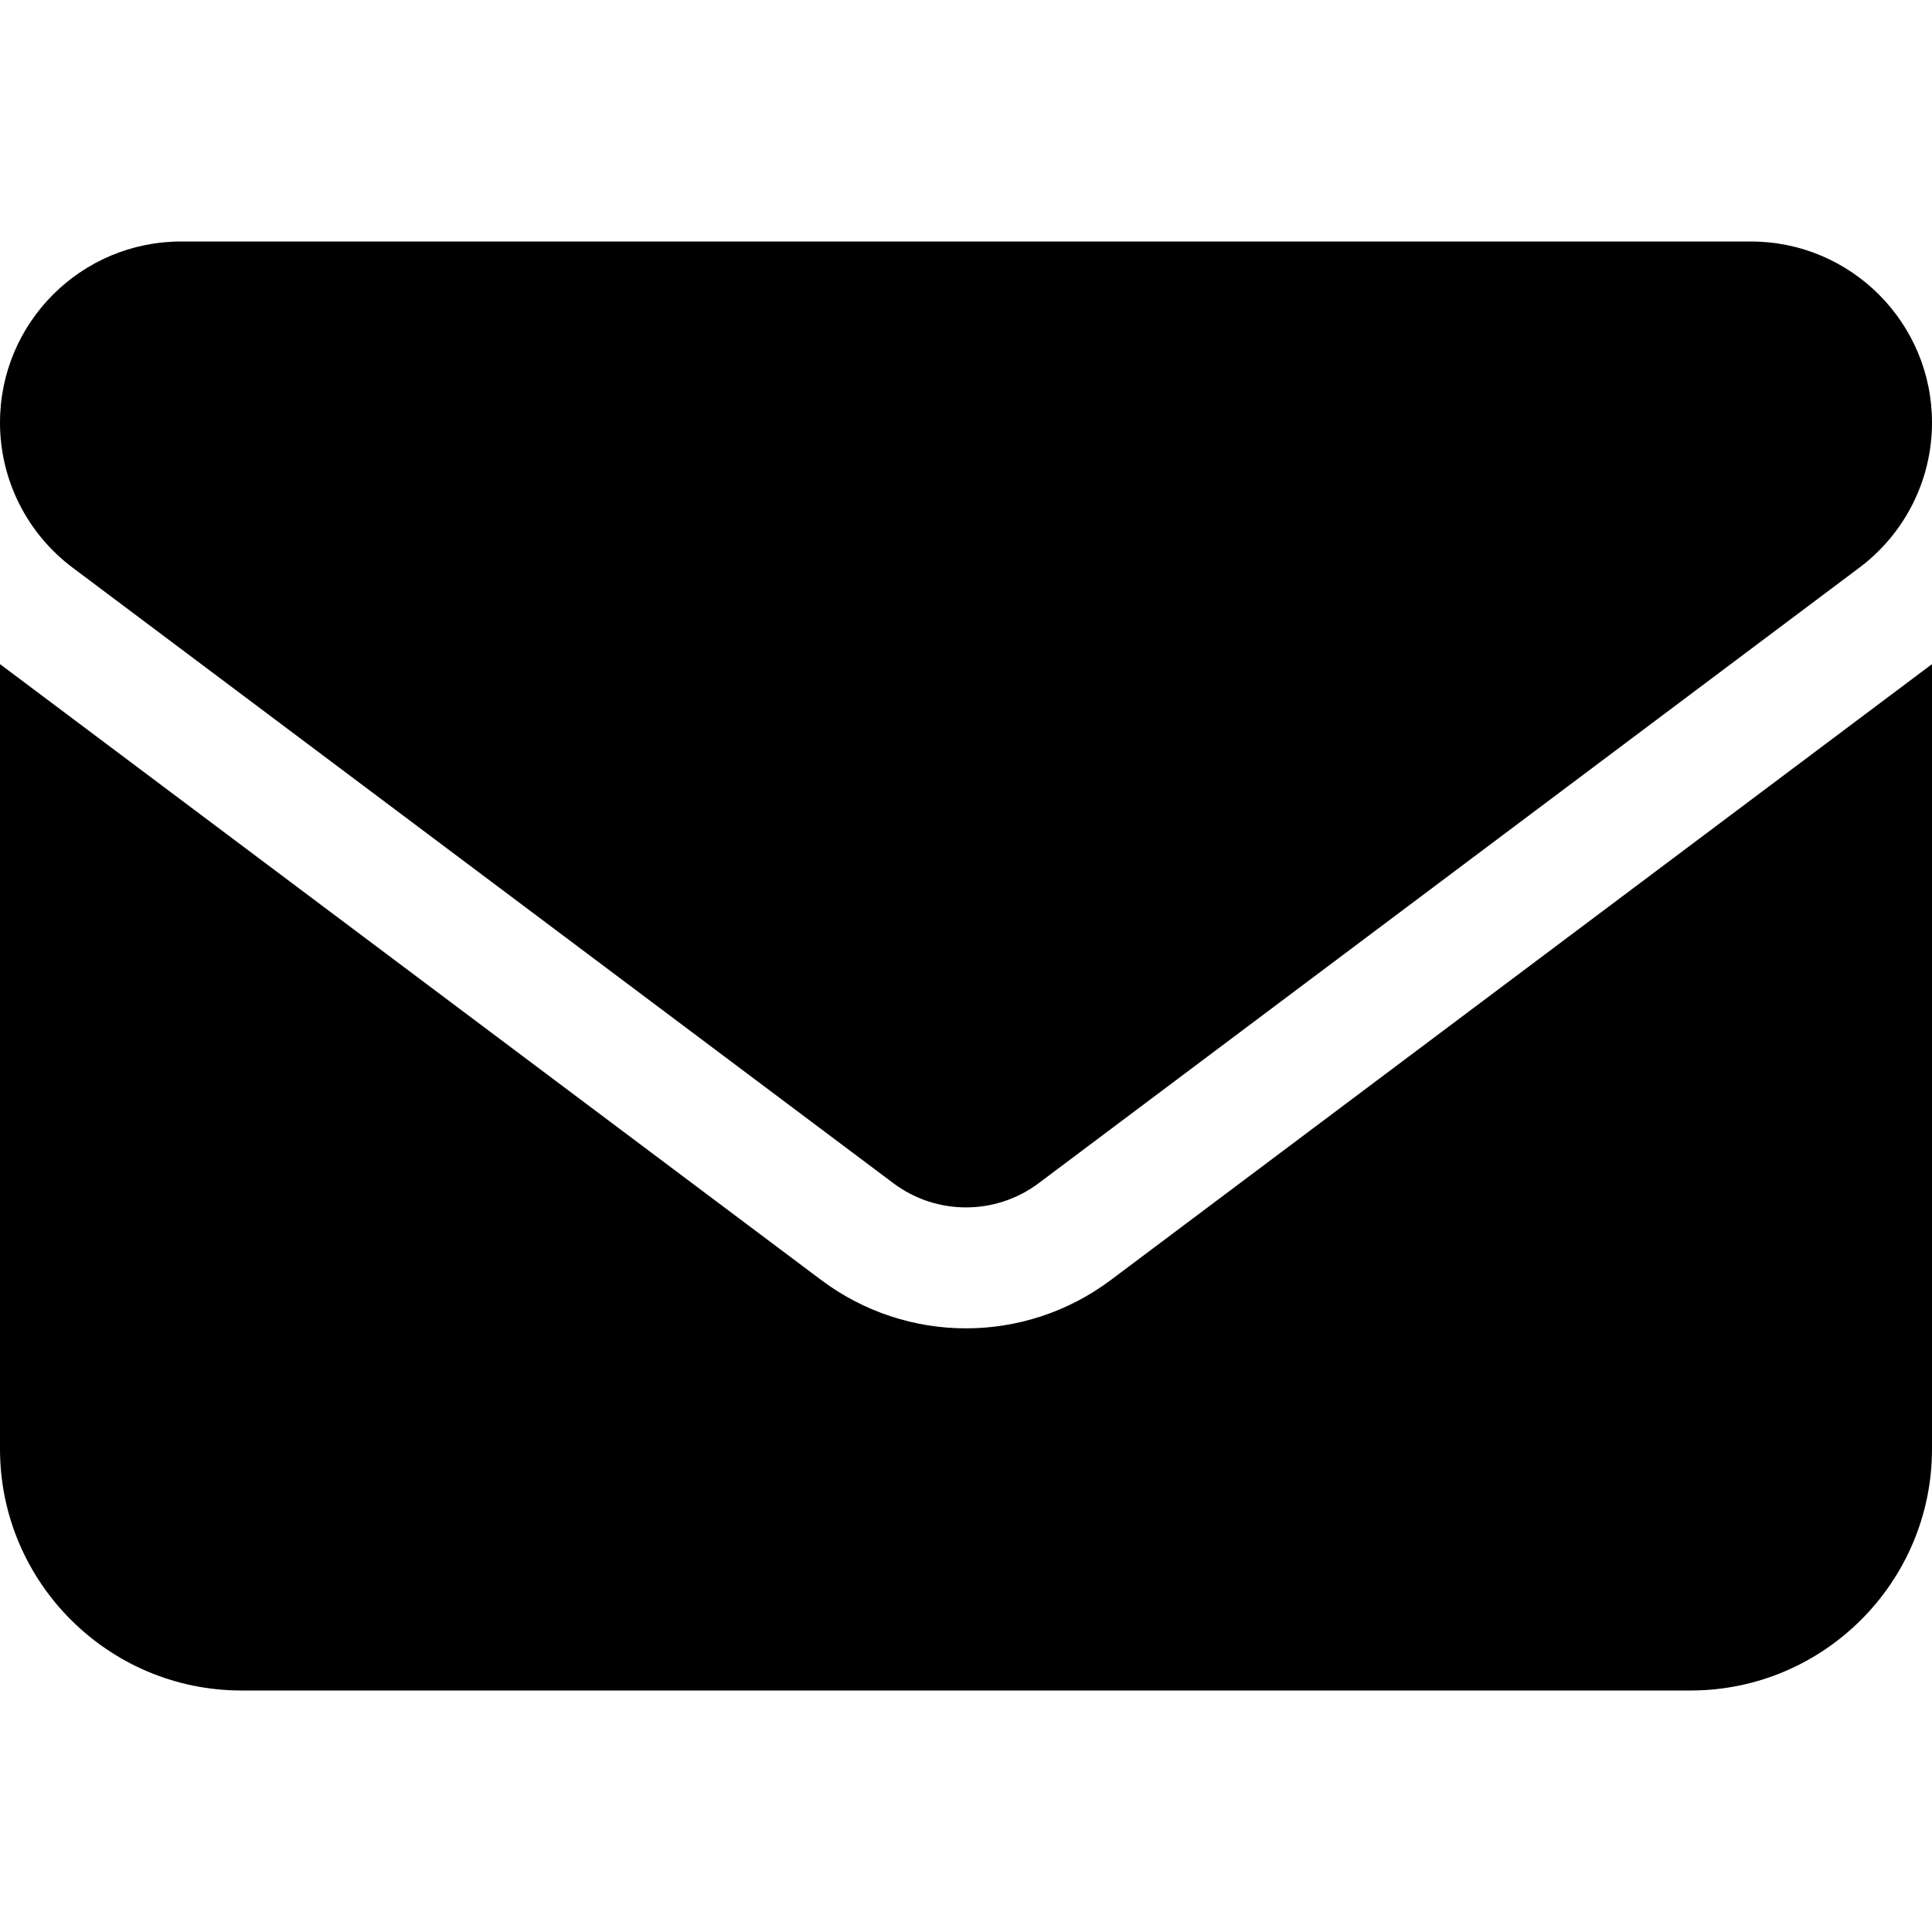
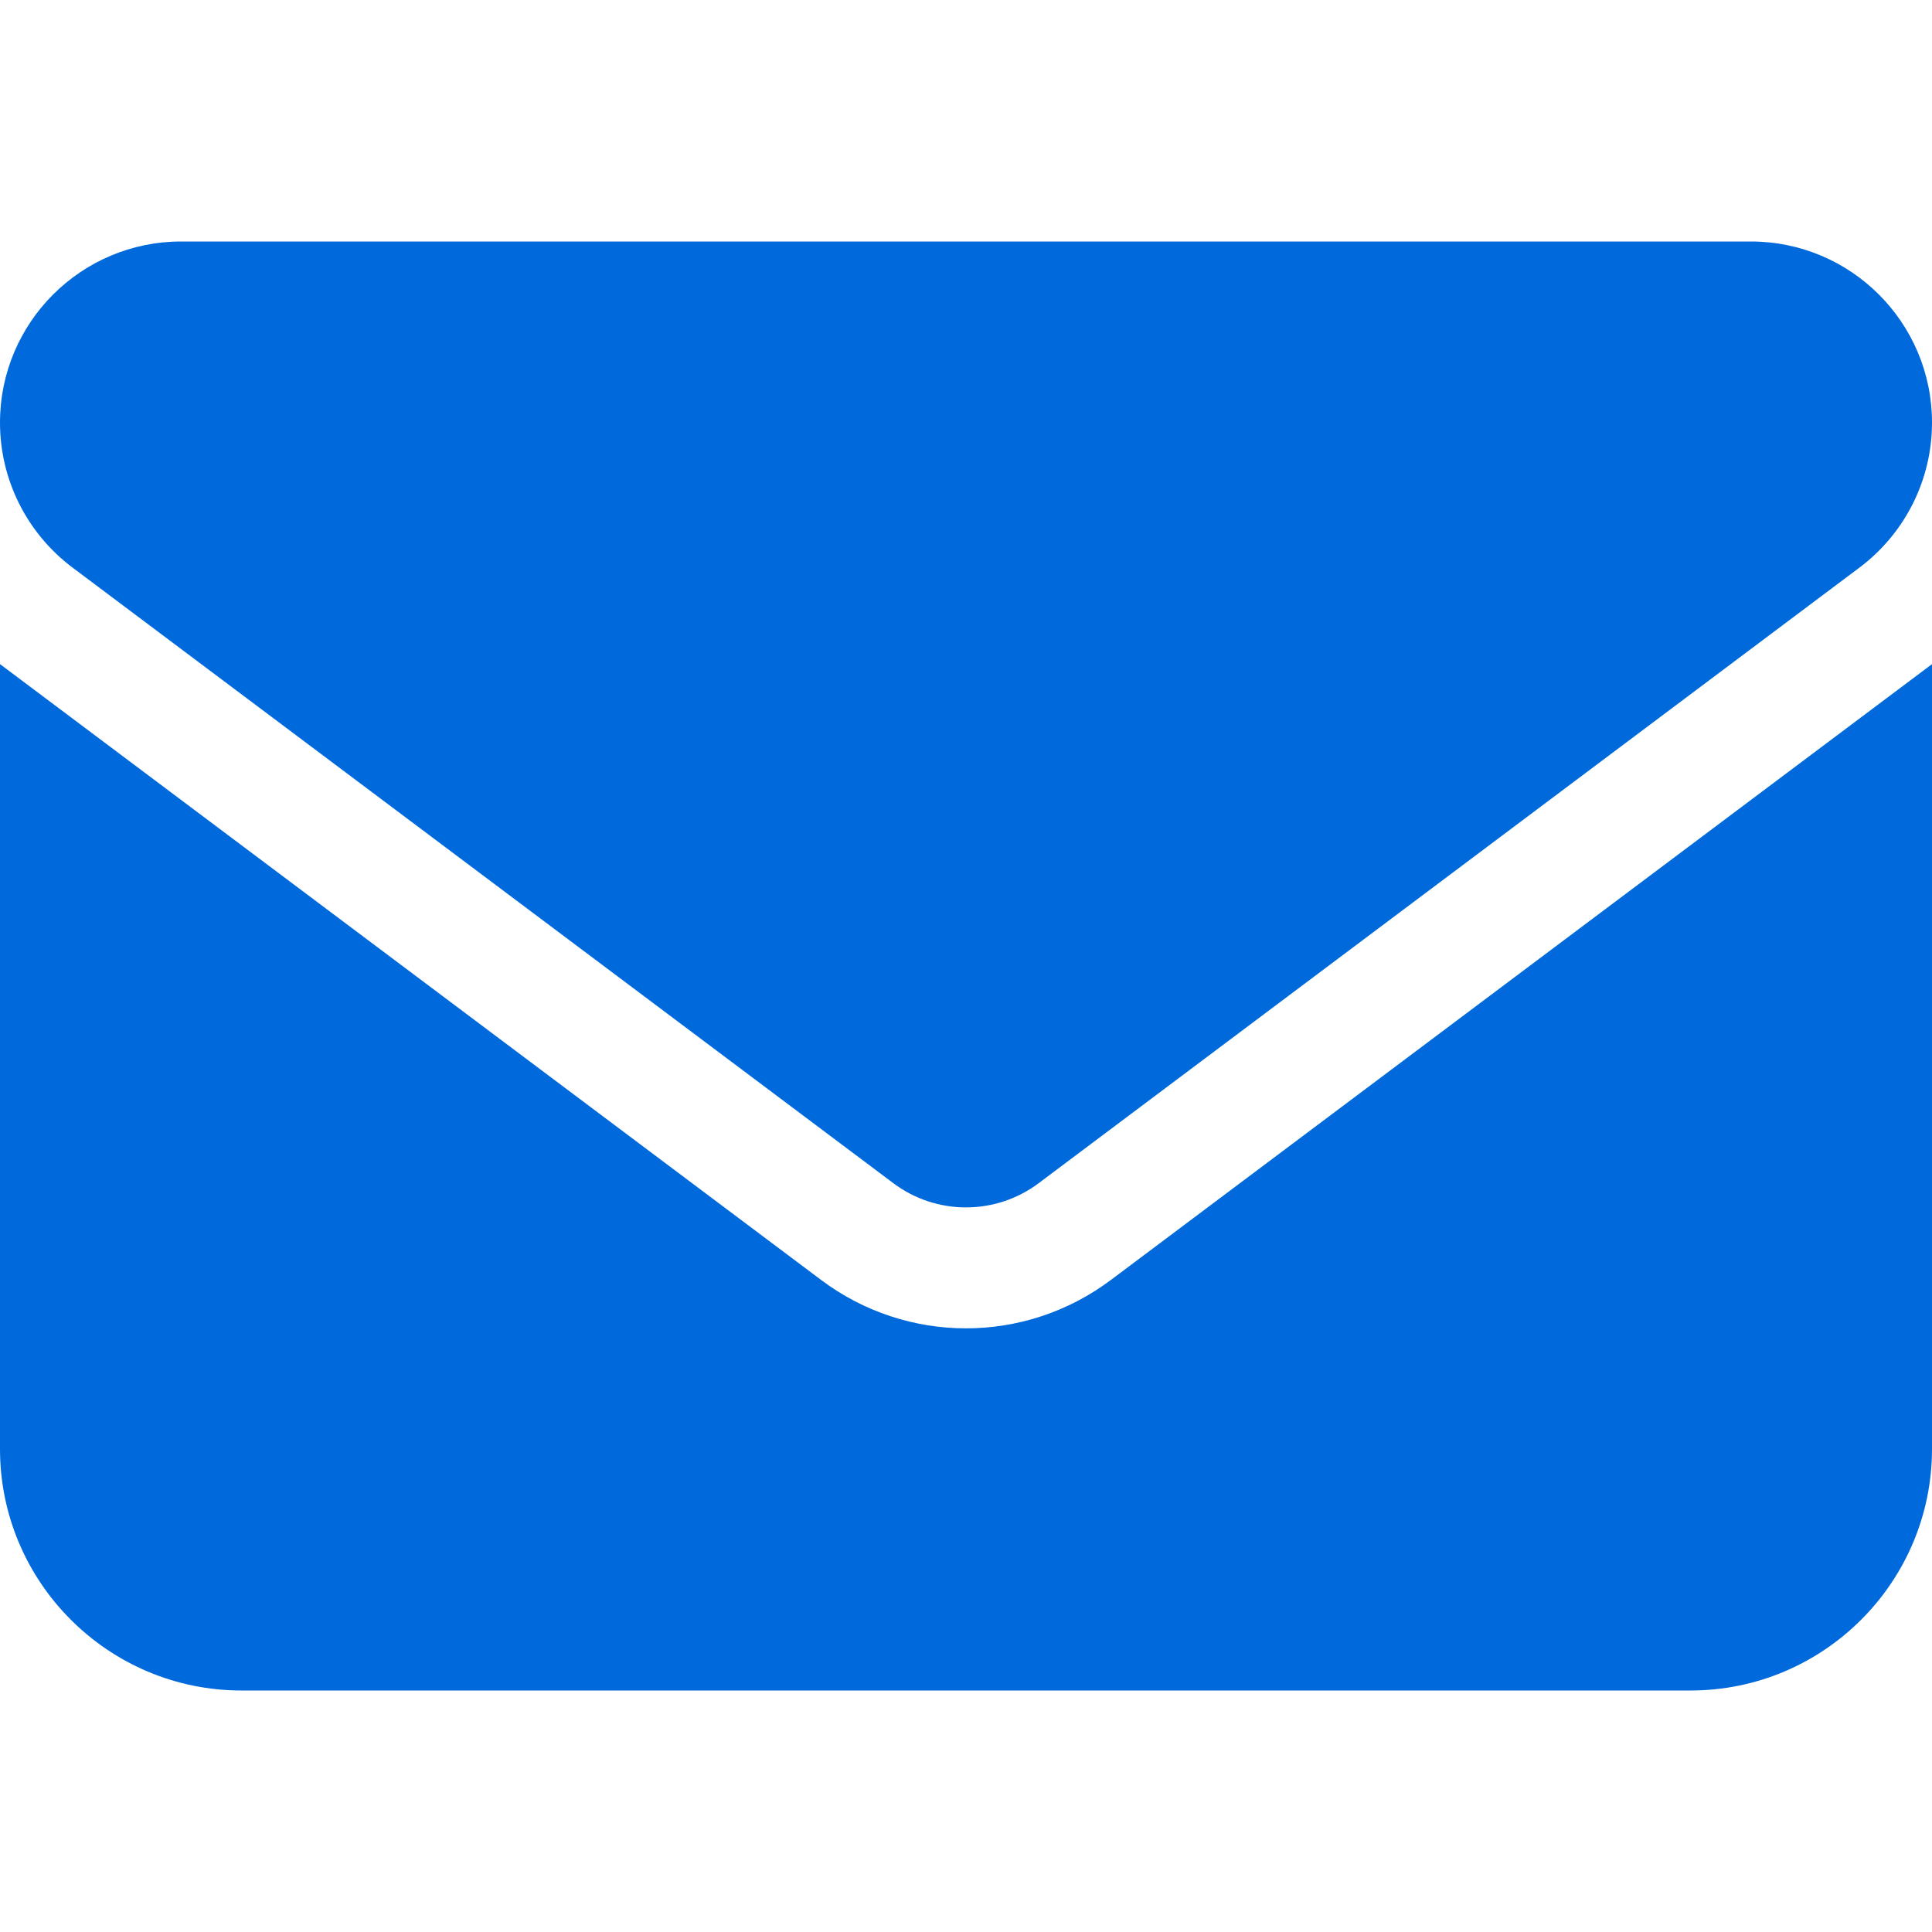
<svg xmlns="http://www.w3.org/2000/svg" height="16" width="16" viewBox="0 0 512 512">
-   <path d="M48 64C21.5 64 0 85.5 0 112c0 15.1 7.1 29.3 19.2 38.4L236.8 313.6c11.4 8.5 27 8.5 38.4 0L492.8 150.4c12.1-9.1 19.2-23.3 19.2-38.4c0-26.5-21.5-48-48-48H48zM0 176V384c0 35.3 28.7 64 64 64H448c35.3 0 64-28.7 64-64V176L294.4 339.2c-22.8 17.1-54 17.1-76.8 0L0 176z" />
+   <path fill="#0069dc" d="M48 64C21.5 64 0 85.5 0 112c0 15.1 7.1 29.3 19.2 38.4L236.8 313.6c11.4 8.5 27 8.5 38.4 0L492.8 150.4c12.1-9.1 19.2-23.3 19.2-38.4c0-26.5-21.5-48-48-48H48zM0 176V384c0 35.3 28.7 64 64 64H448c35.3 0 64-28.7 64-64V176L294.4 339.2c-22.8 17.1-54 17.1-76.8 0L0 176z" />
</svg>
